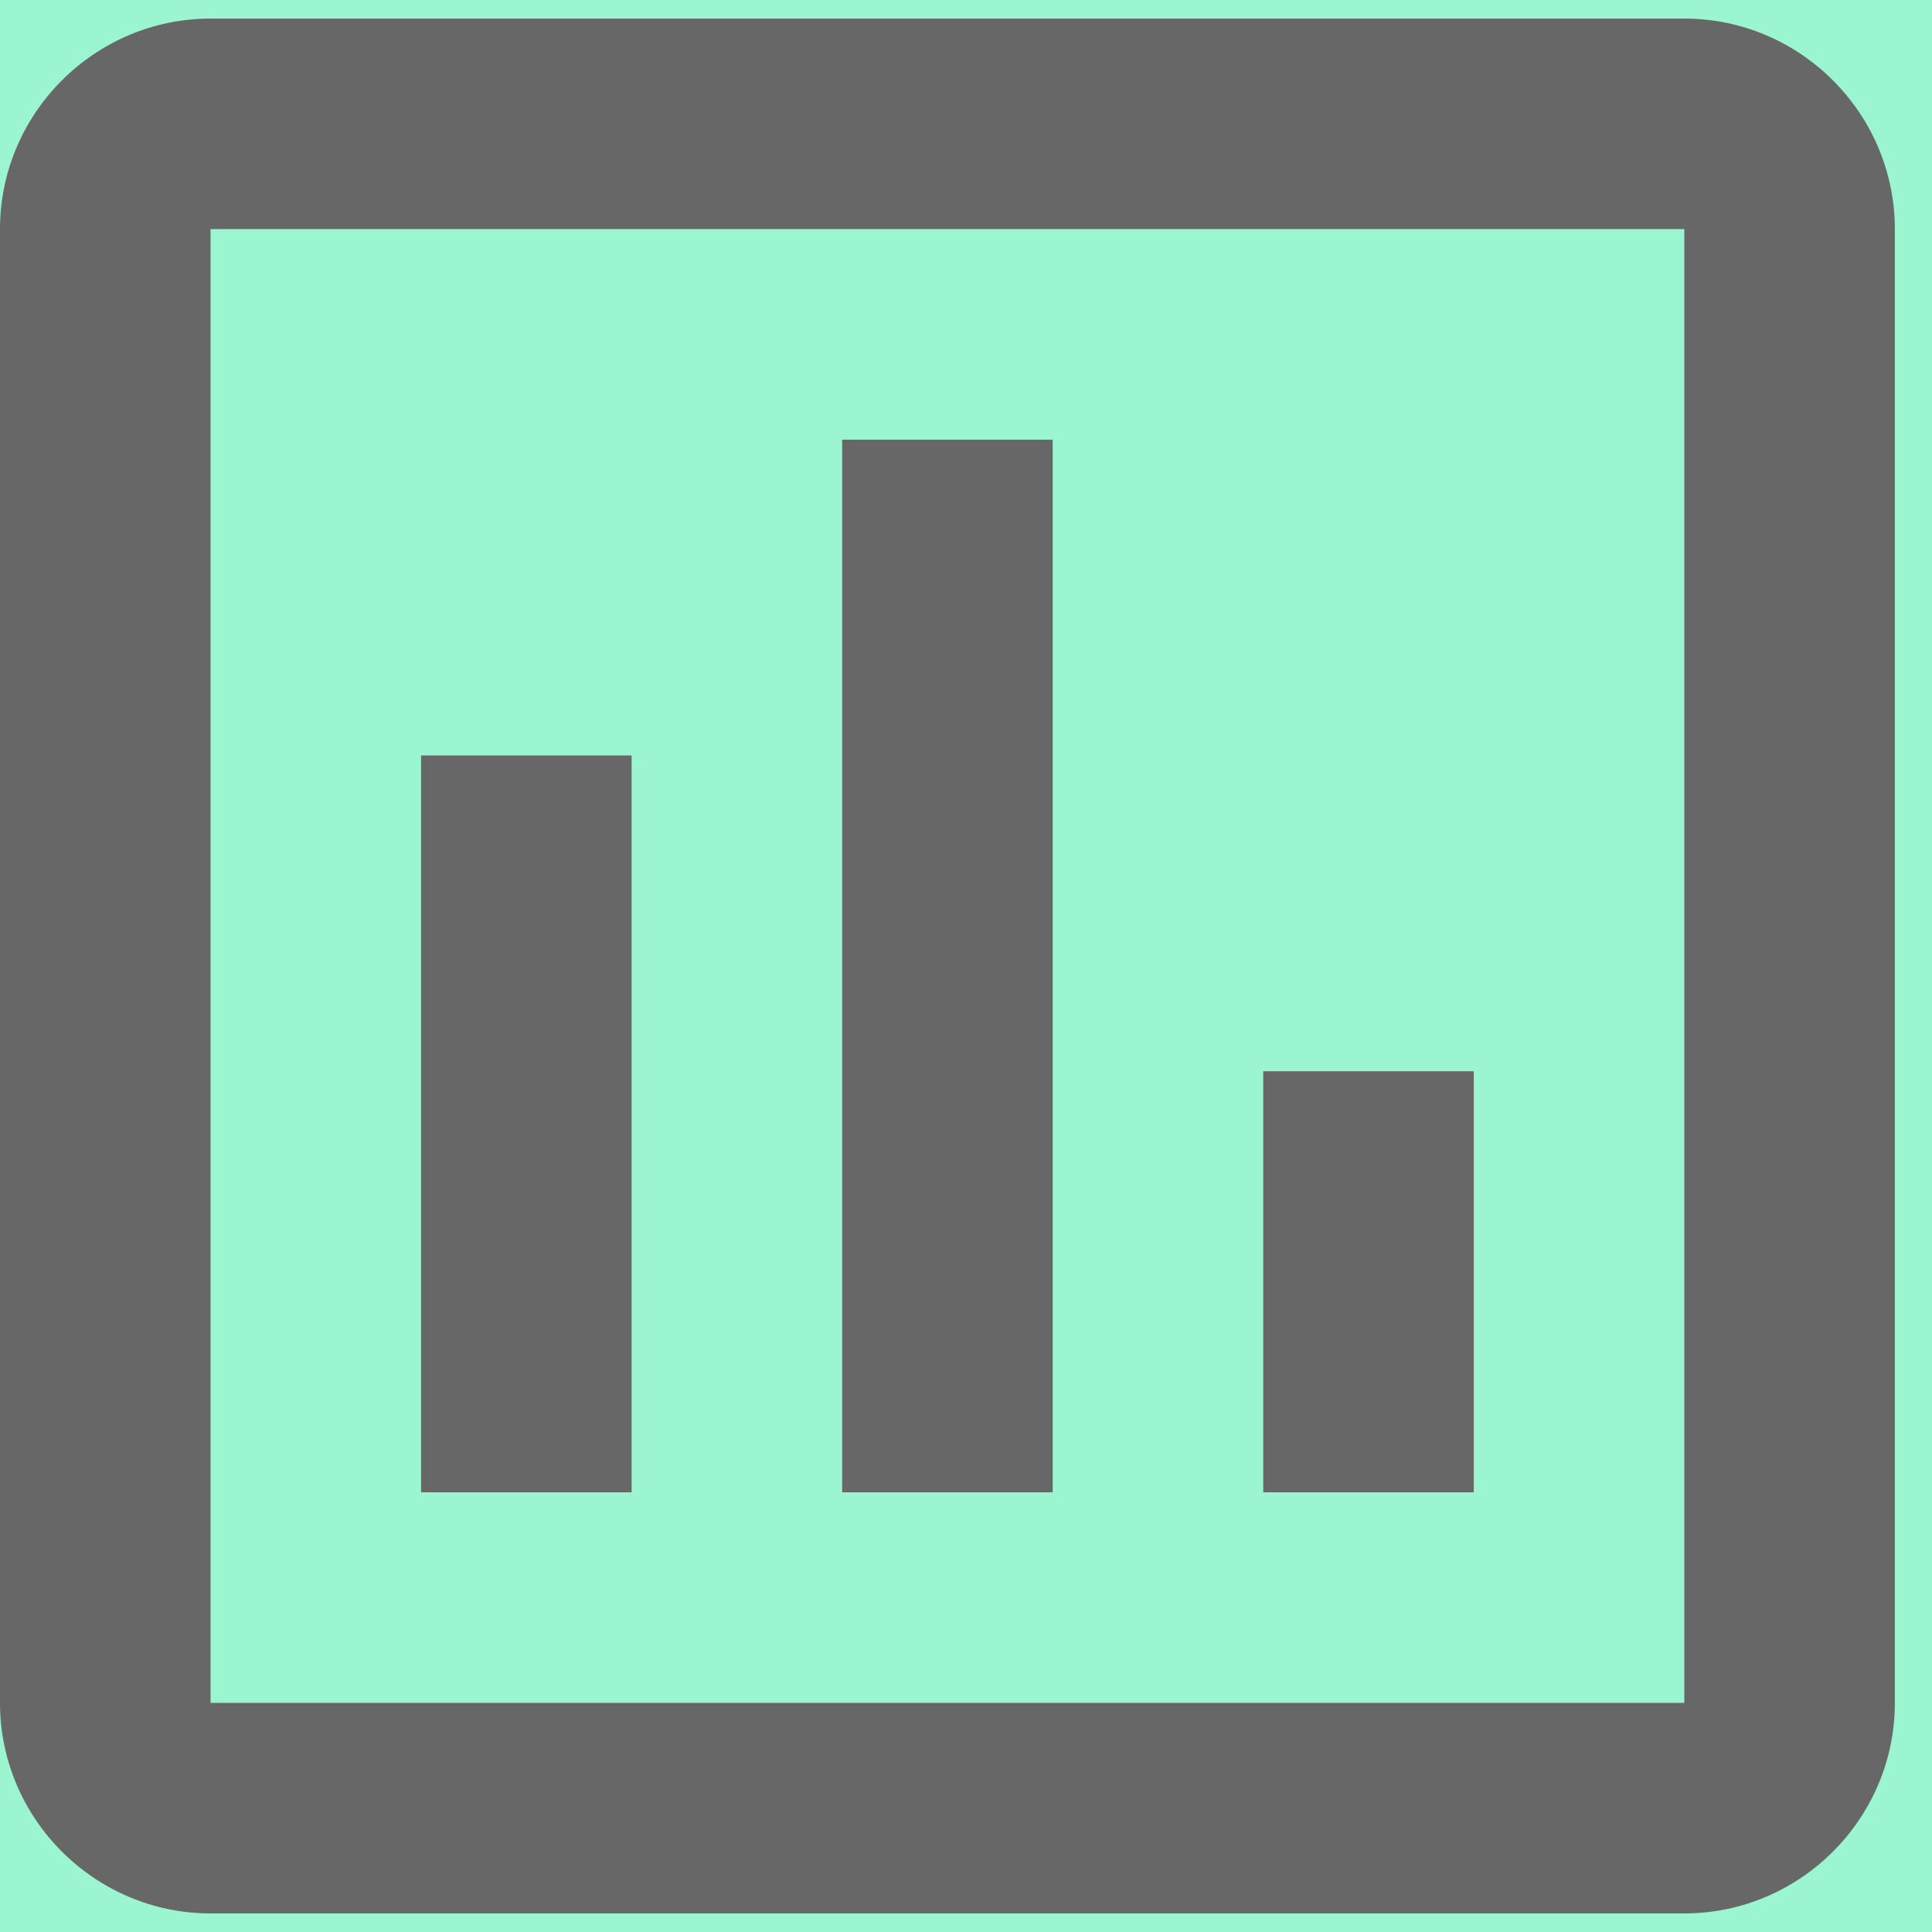
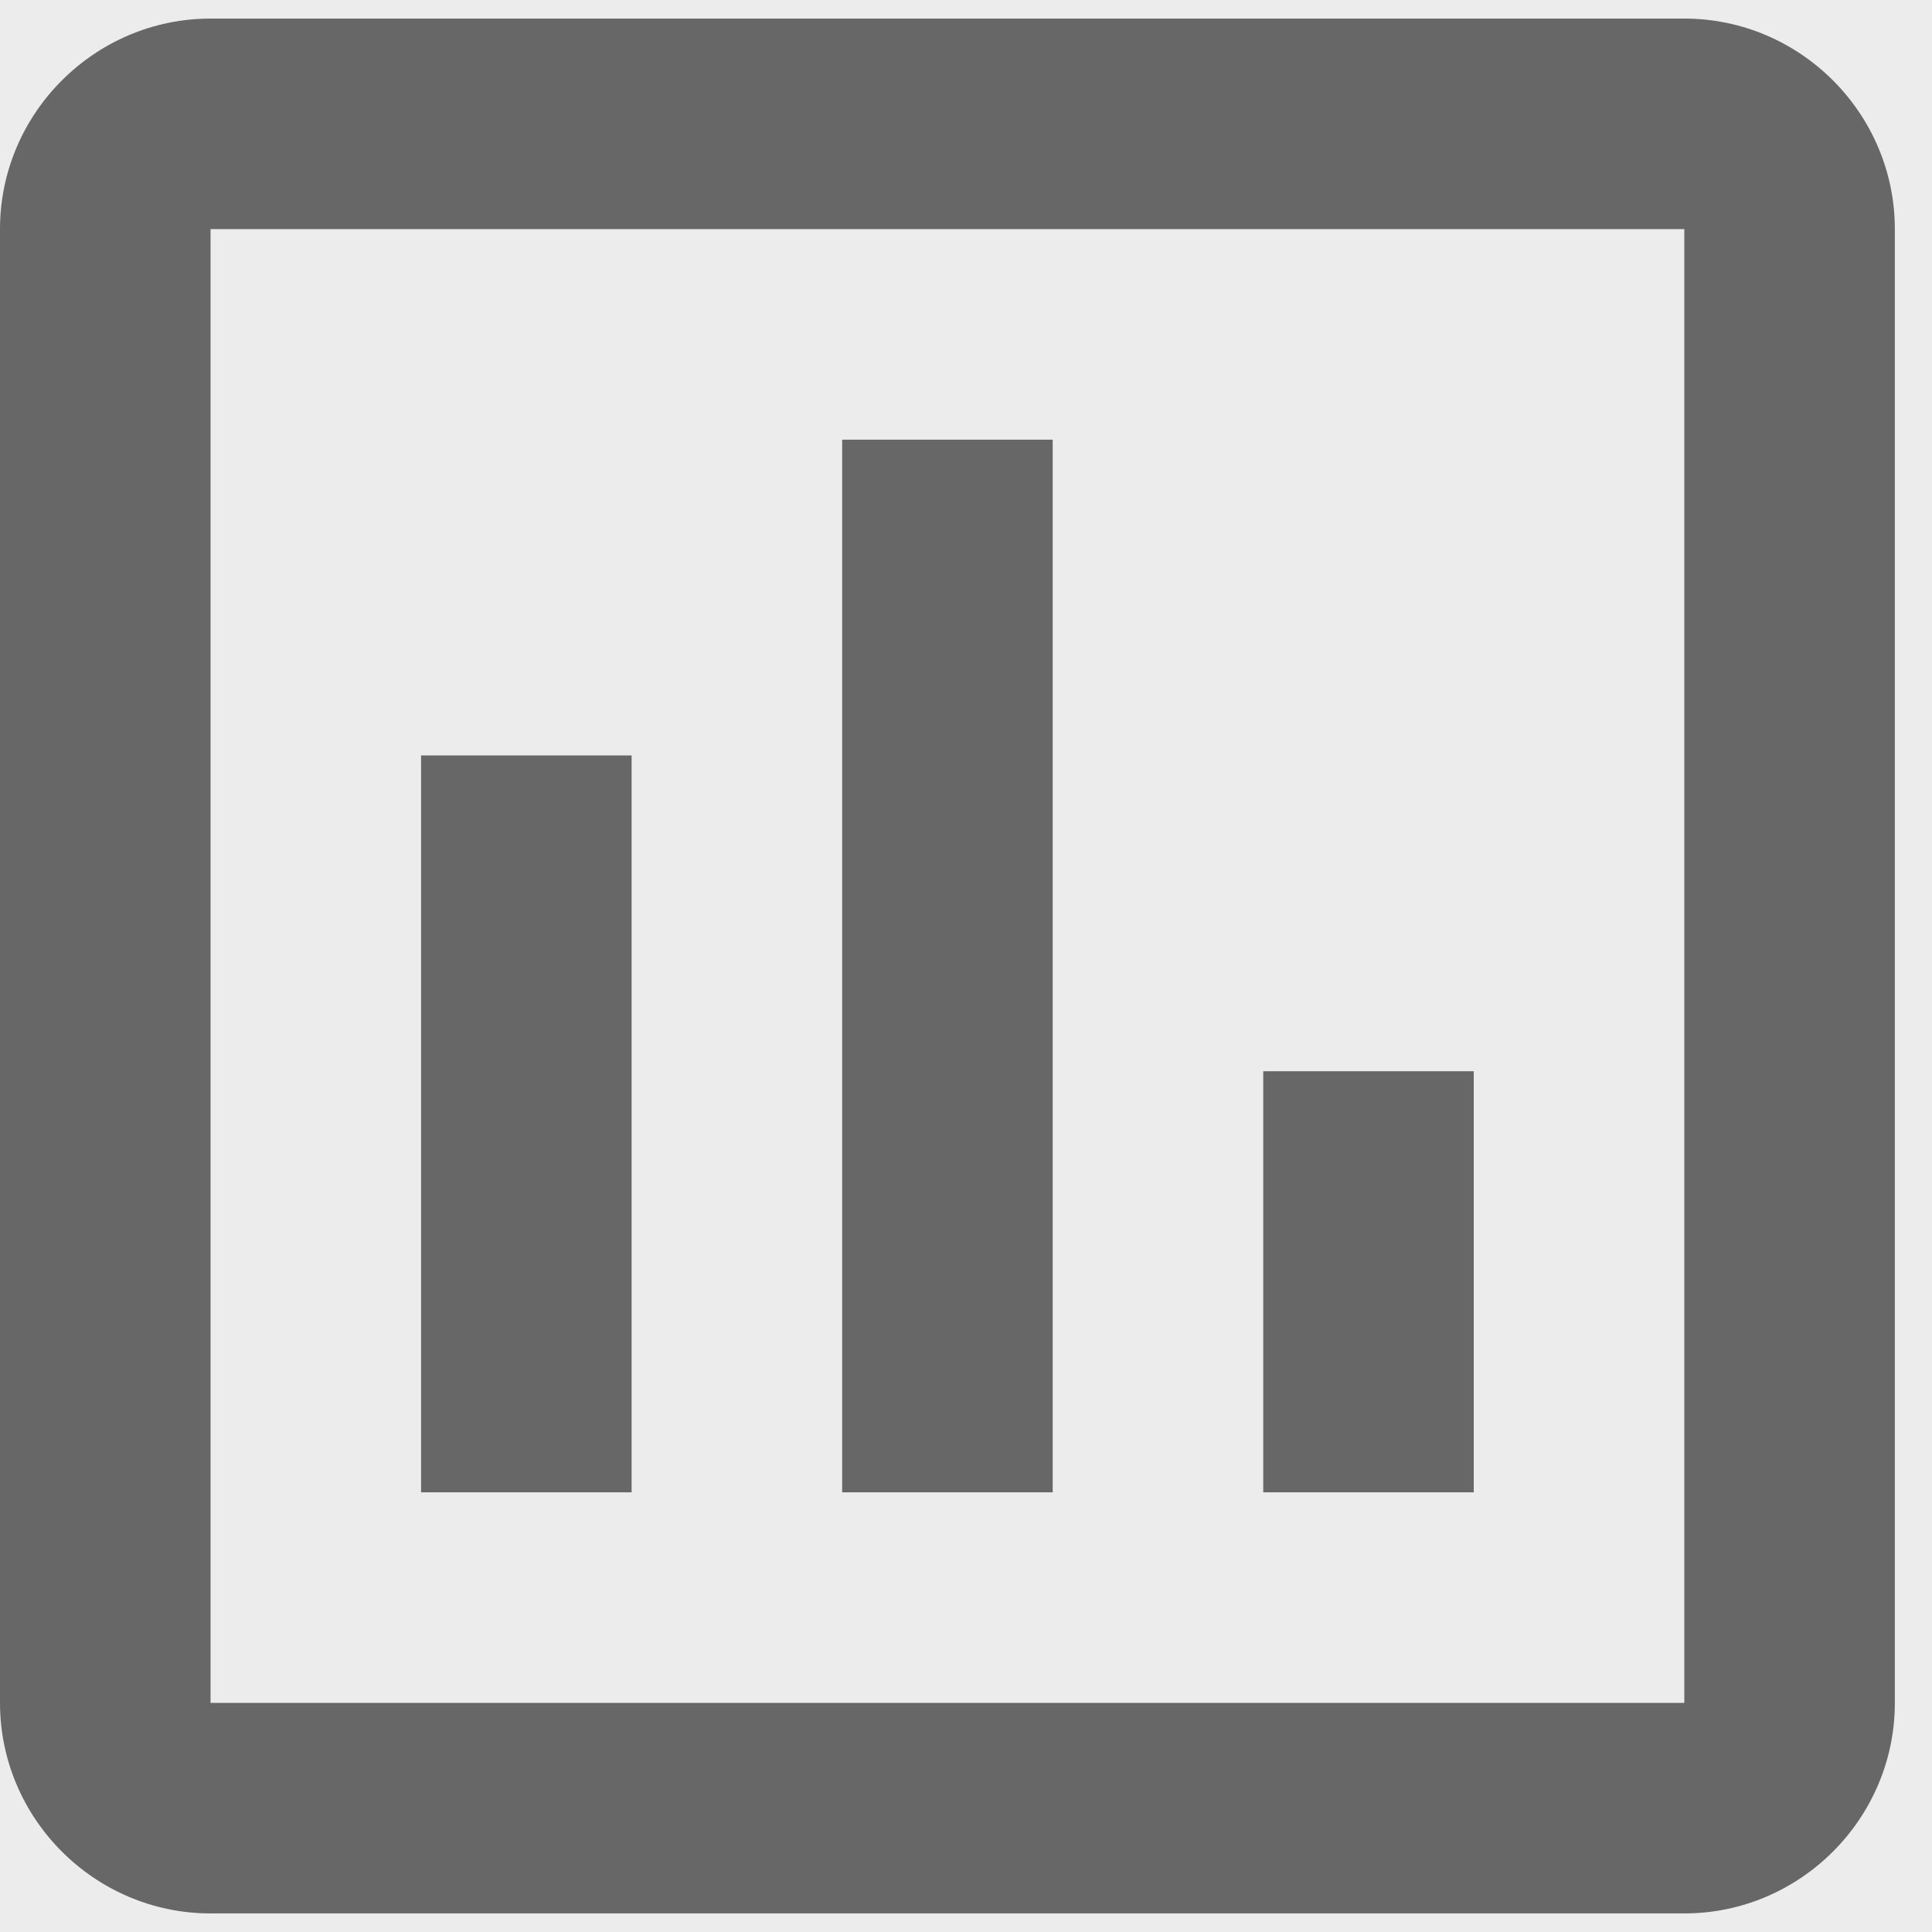
<svg xmlns="http://www.w3.org/2000/svg" width="27" height="27" viewBox="0 0 39 39" fill="none">
  <rect width="39" height="39" fill="#1E1E1E" />
  <path d="M-1217 -609C-1217 -610.104 -1216.1 -611 -1215 -611H2573C2574.1 -611 2575 -610.105 2575 -609V2051C2575 2052.1 2574.1 2053 2573 2053H-1215C-1216.1 2053 -1217 2052.1 -1217 2051V-609Z" fill="#404040" />
-   <path d="M-1215 -610H2573V-612H-1215V-610ZM2574 -609V2051H2576V-609H2574ZM2573 2052H-1215V2054H2573V2052ZM-1216 2051V-609H-1218V2051H-1216ZM-1215 2052C-1215.55 2052 -1216 2051.55 -1216 2051H-1218C-1218 2052.66 -1216.66 2054 -1215 2054V2052ZM2574 2051C2574 2051.55 2573.55 2052 2573 2052V2054C2574.66 2054 2576 2052.66 2576 2051H2574ZM2573 -610C2573.55 -610 2574 -609.552 2574 -609H2576C2576 -610.657 2574.66 -612 2573 -612V-610ZM-1215 -612C-1216.66 -612 -1218 -610.657 -1218 -609H-1216C-1216 -609.552 -1215.55 -610 -1215 -610V-612Z" fill="white" fill-opacity="0.1" />
-   <g clip-path="url(#clip0_494_7652)">
+   <path d="M-1215 -610H2573V-612H-1215V-610ZM2574 -609V2051H2576V-609H2574ZM2573 2052H-1215V2054H2573V2052ZM-1216 2051V-609H-1218V2051H-1216ZM-1215 2052C-1215.55 2052 -1216 2051.55 -1216 2051H-1218C-1218 2052.66 -1216.66 2054 -1215 2054V2052ZM2574 2051C2574 2051.55 2573.55 2052 2573 2052V2054C2574.66 2054 2576 2052.66 2576 2051H2574ZM2573 -610C2573.55 -610 2574 -609.552 2574 -609H2576C2576 -610.657 2574.66 -612 2573 -612V-610ZM-1215 -612C-1216.66 -612 -1218 -610.657 -1218 -609H-1216C-1216 -609.552 -1215.55 -610 -1215 -610V-612Z" fill="white" fillOpacity="0.1" />
+   <g clipPath="url(#clip0_494_7652)">
    <rect width="1440" height="1024" transform="translate(-608 -331)" fill="white" />
-     <rect x="-106.25" y="-33" width="250.75" height="174" rx="10.14" fill="#04ED8D" fill-opacity="0.45" />
-     <rect x="-6.375" y="-6" width="51" height="51" rx="6" fill="#EDECED" fill-opacity="0.15" />
+     <rect x="-106.25" y="-33" width="250.75" height="174" rx="10.14" fill="#04ED8D" fillOpacity="0.45" />
+     <rect x="-6.375" y="-6" width="51" height="51" rx="6" fill="#EDECED" fillOpacity="0.15" />
    <path d="M34 0.375H4.25C1.913 0.375 0 2.288 0 4.625V34.375C0 36.712 1.913 38.625 4.25 38.625H34C36.337 38.625 38.25 36.712 38.25 34.375V4.625C38.25 2.288 36.337 0.375 34 0.375ZM34 34.375H4.25V4.625H34V34.375ZM8.5 15.25H12.75V30.125H8.5V15.25ZM17 8.875H21.25V30.125H17V8.875ZM25.5 21.625H29.75V30.125H25.5V21.625Z" fill="#676767" />
  </g>
  <defs>
    <clipPath id="clip0_494_7652">
      <rect width="1440" height="1024" fill="white" transform="translate(-608 -331)" />
    </clipPath>
  </defs>
</svg>
